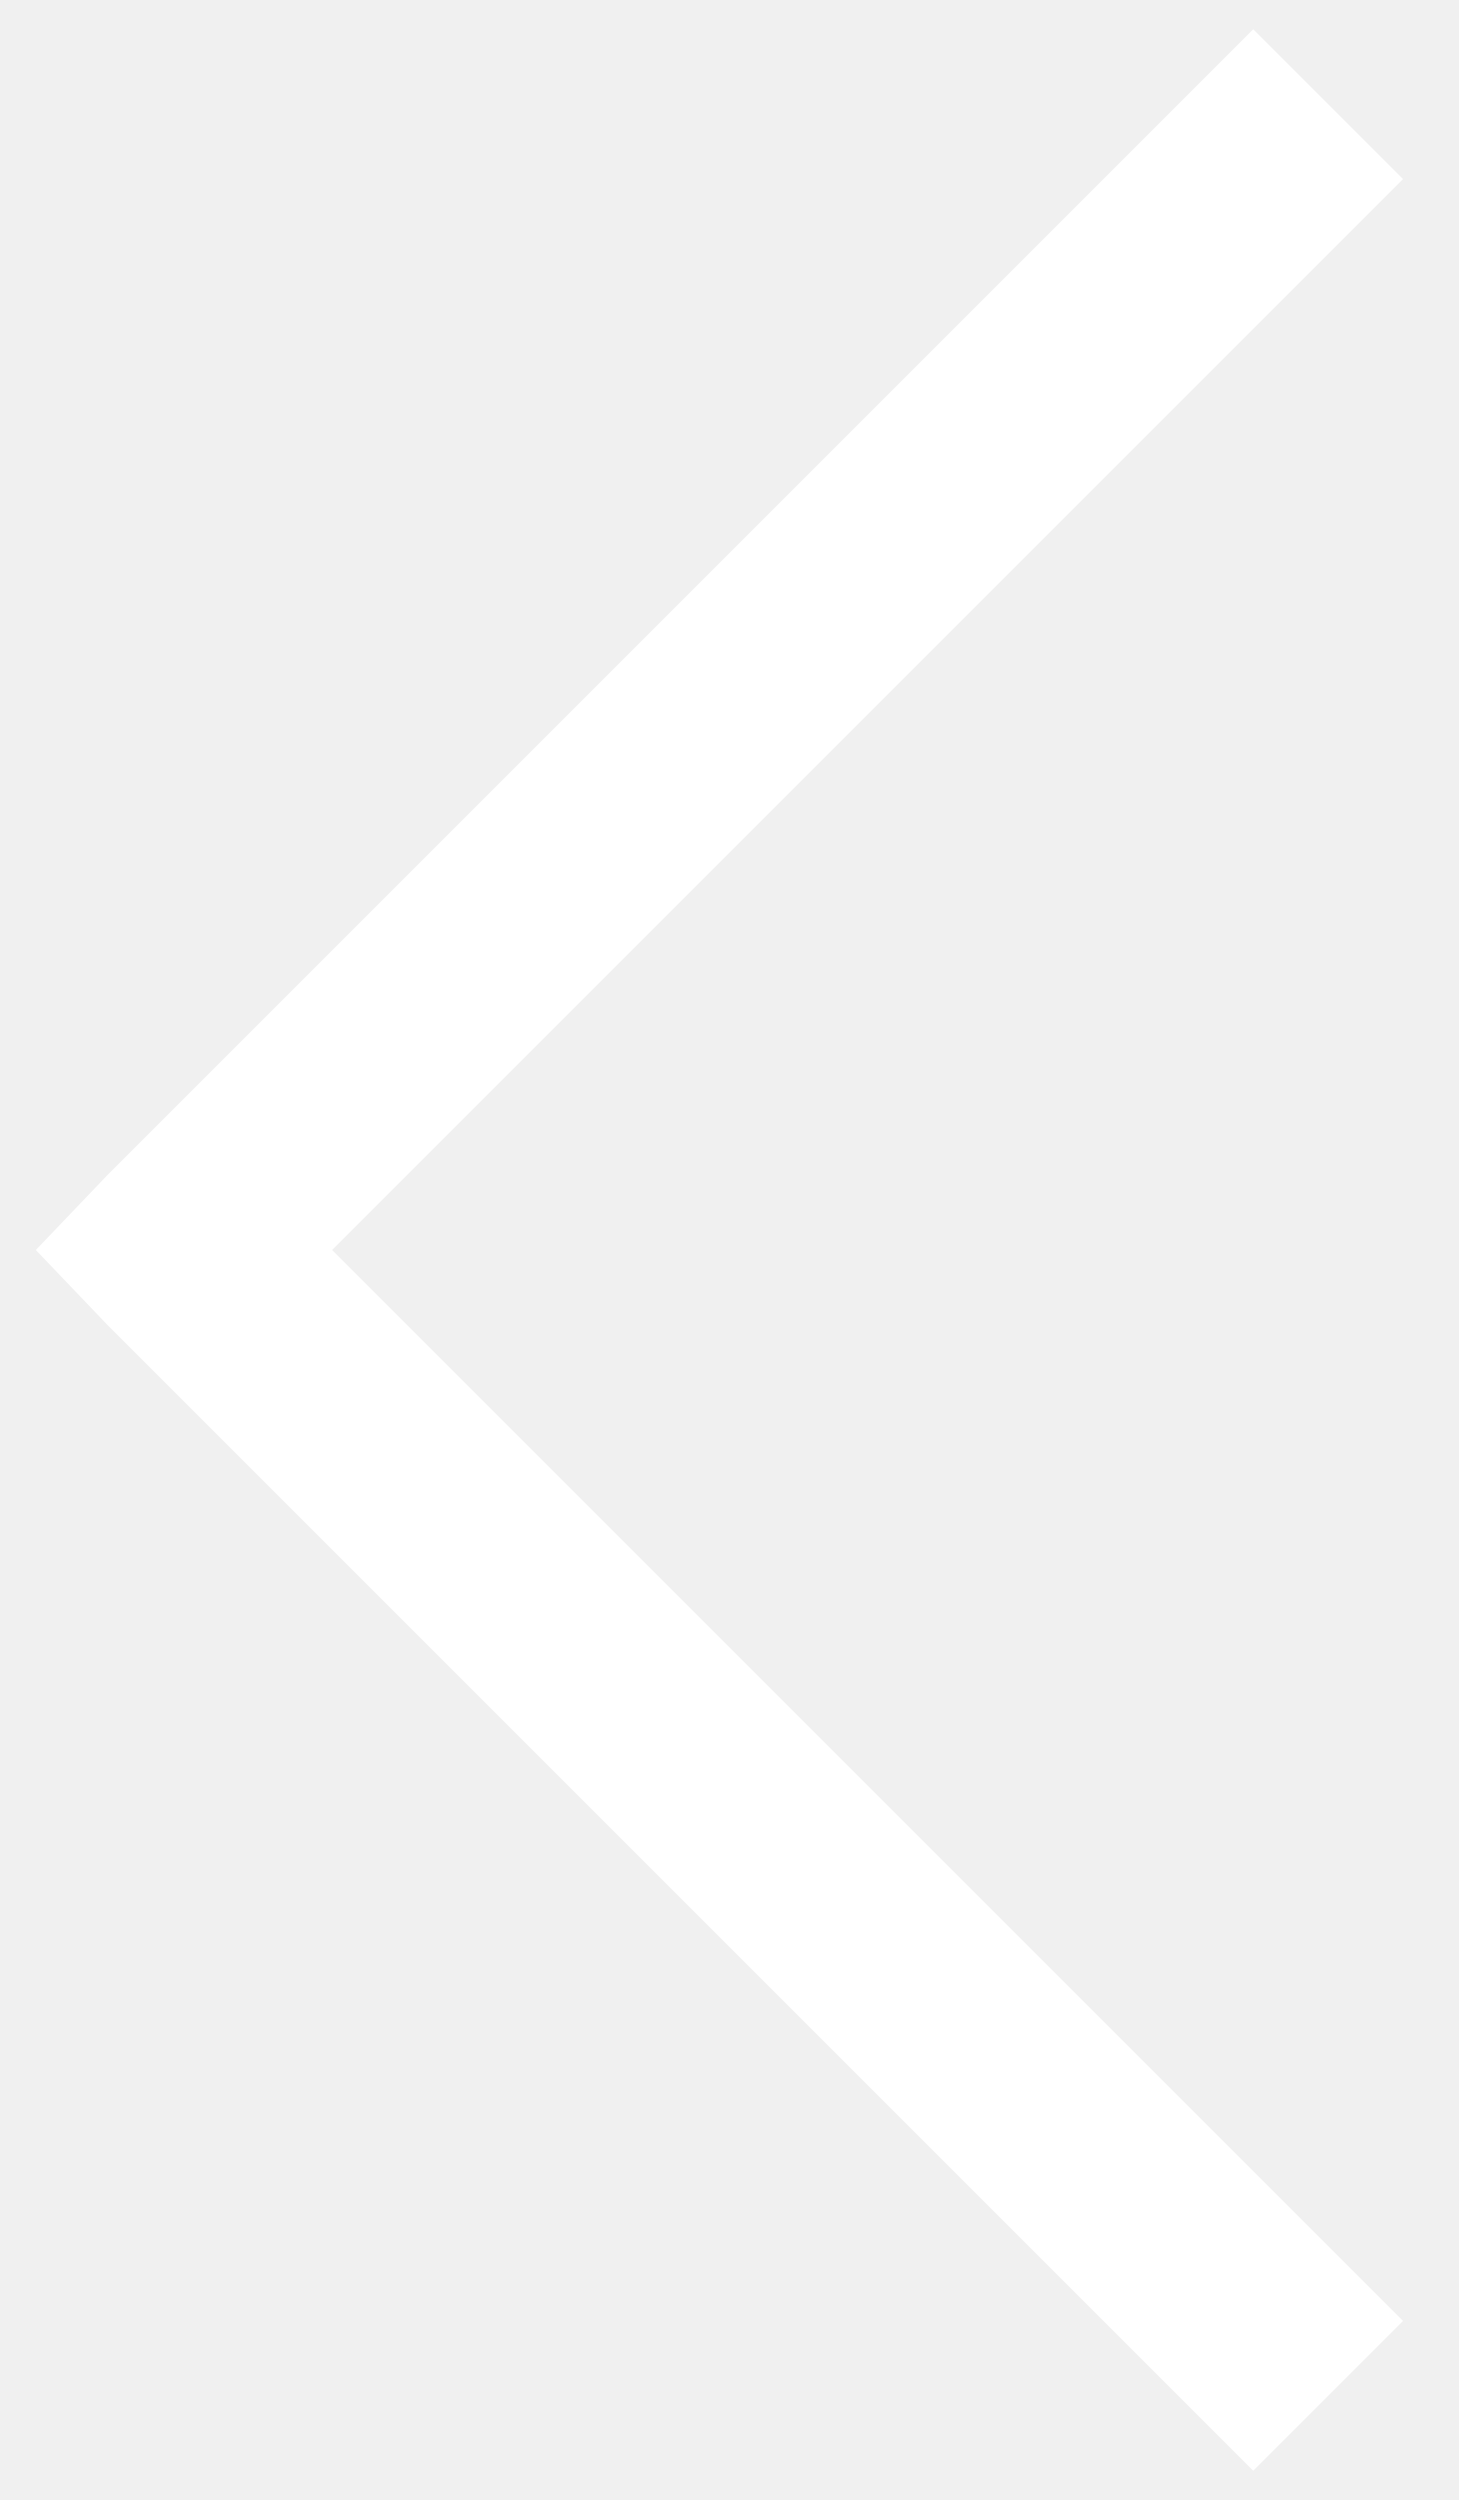
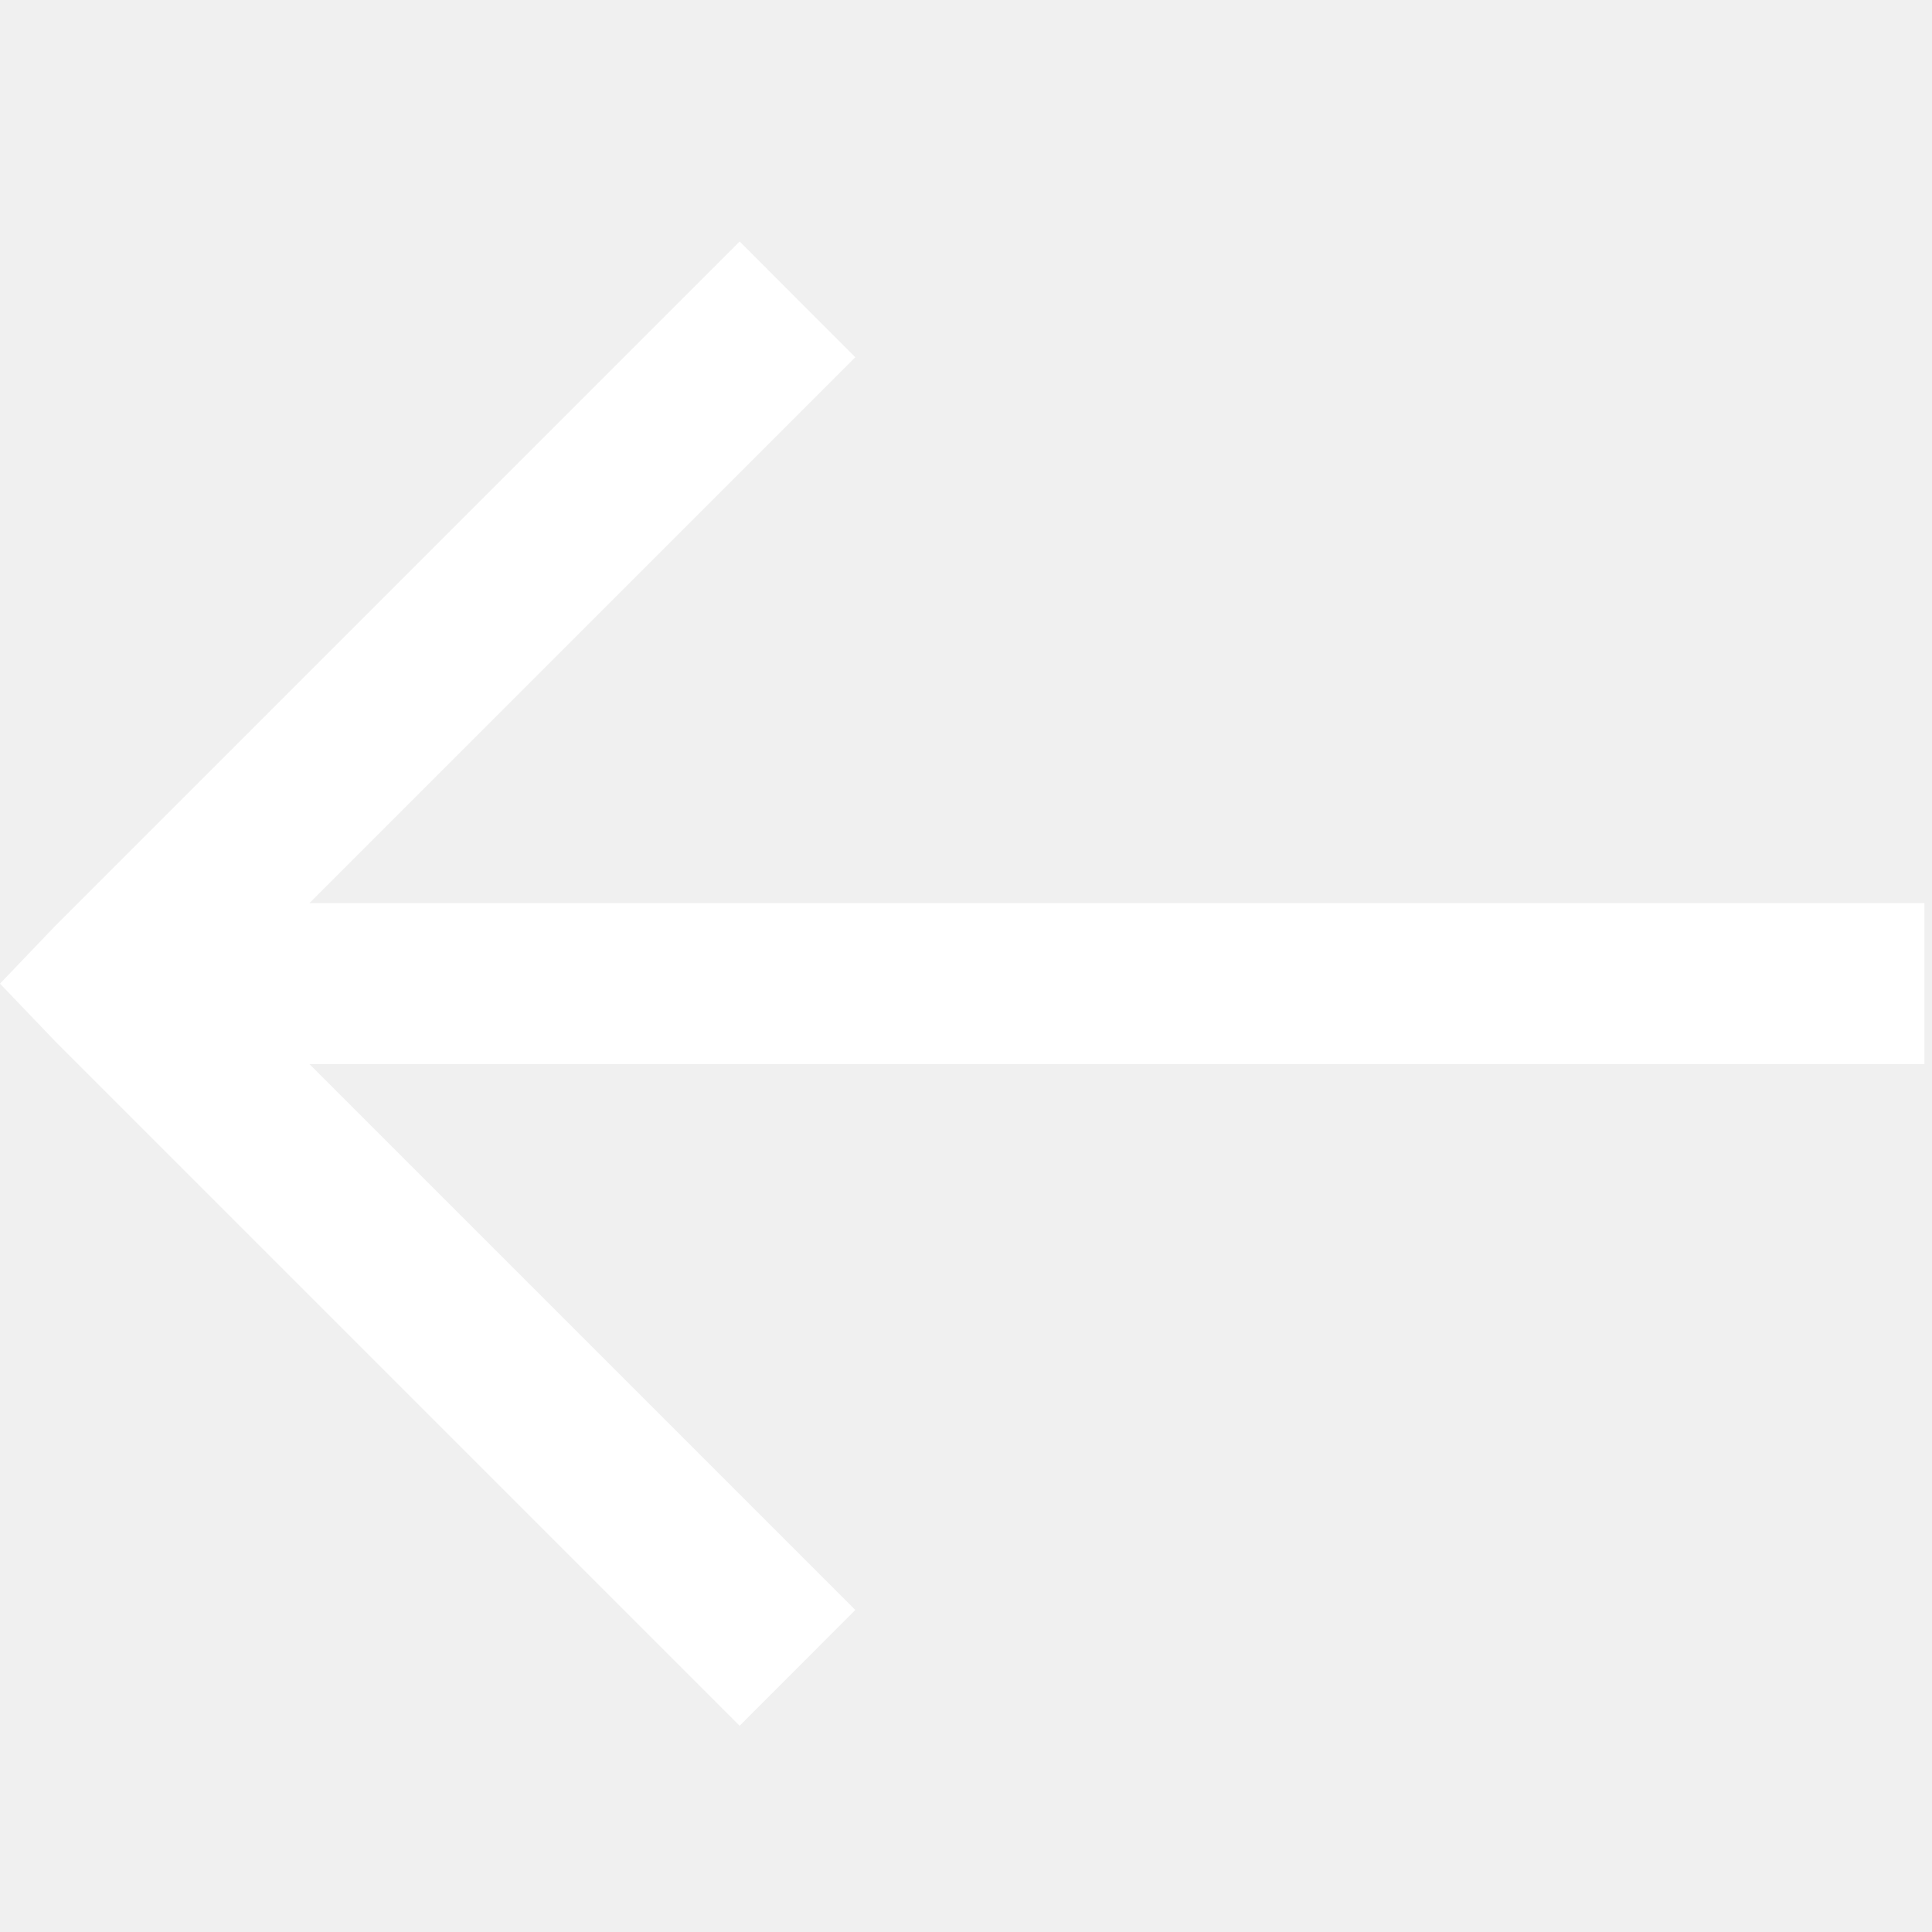
- <svg xmlns="http://www.w3.org/2000/svg" width="14" height="24" viewBox="0 0 14 24" fill="none">
-   <path d="M12.031 0.281L1.031 11.281L0.344 12L1.031 12.719L12.031 23.719L13.469 22.281L3.188 12L13.469 1.719L12.031 0.281Z" fill="white" />
+ <svg xmlns="http://www.w3.org/2000/svg" width="24" height="24" viewBox="0 0 24 24" fill="none">
+   <path d="M9.188 3L0.688 11.5L0 12.219L0.688 12.938L9.188 21.438L10.625 20L3.844 13.219H23.906V11.219H3.844L10.625 4.438L9.188 3Z" fill="white" />
</svg>
